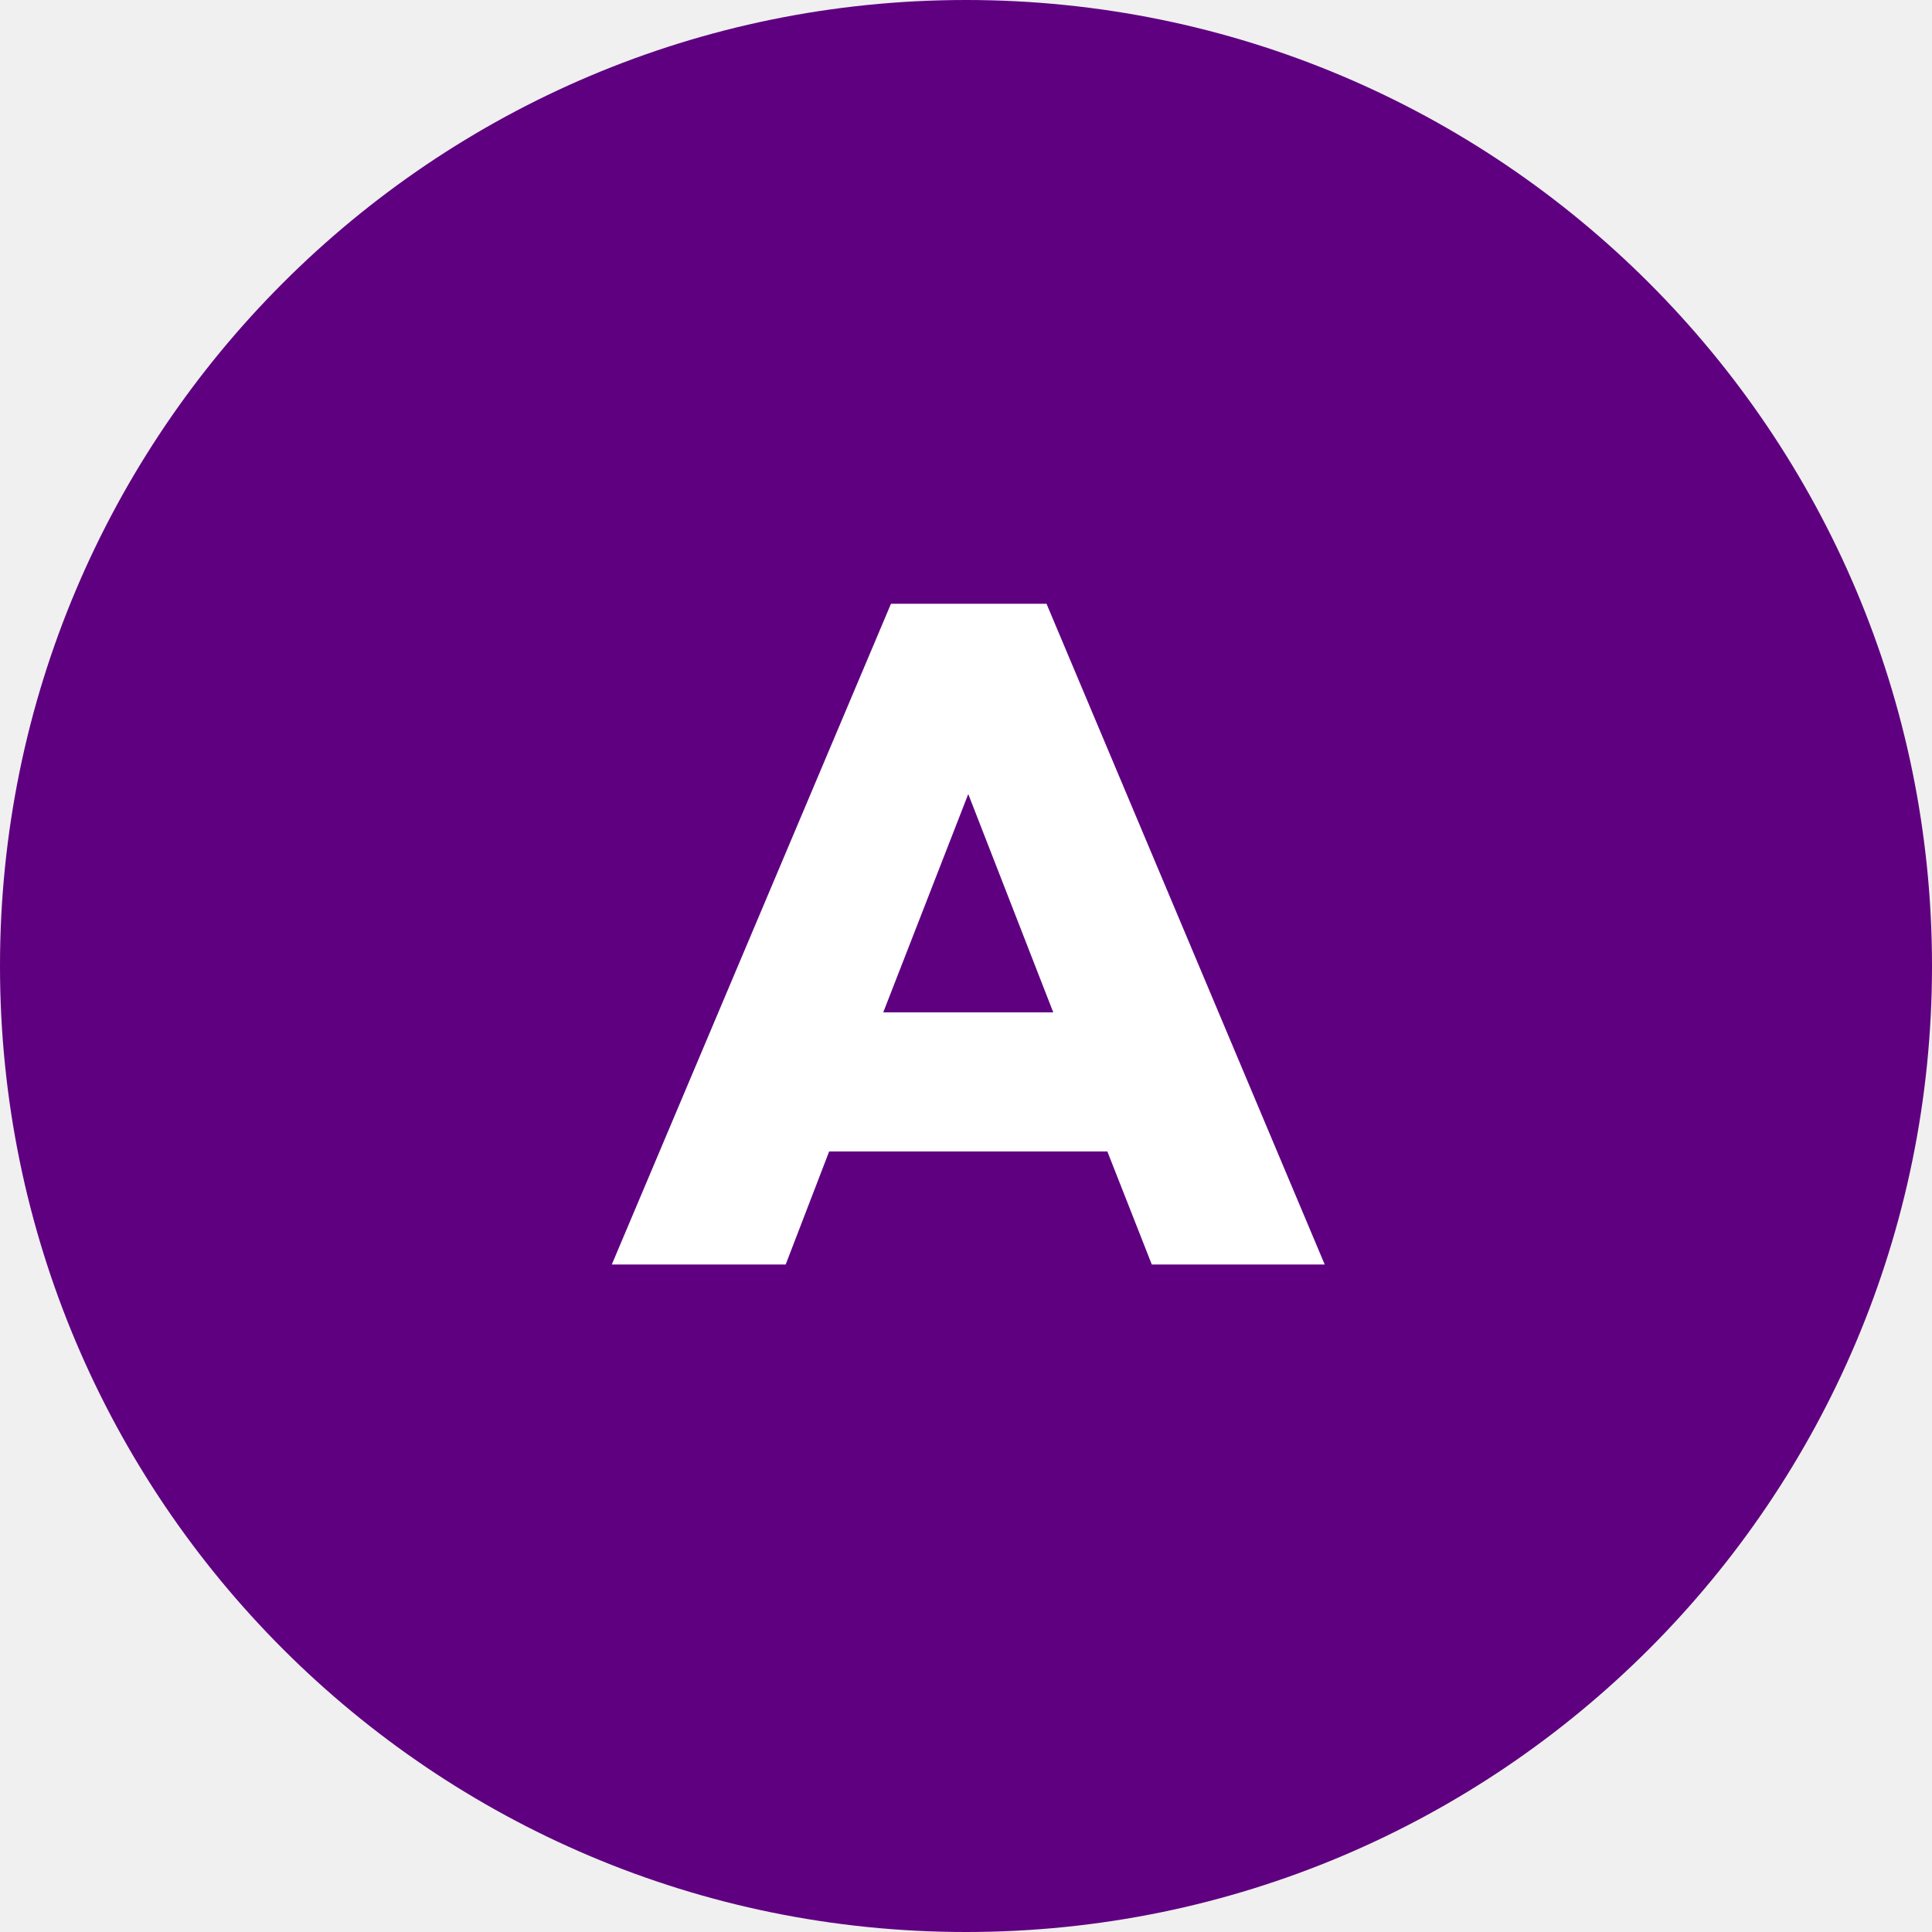
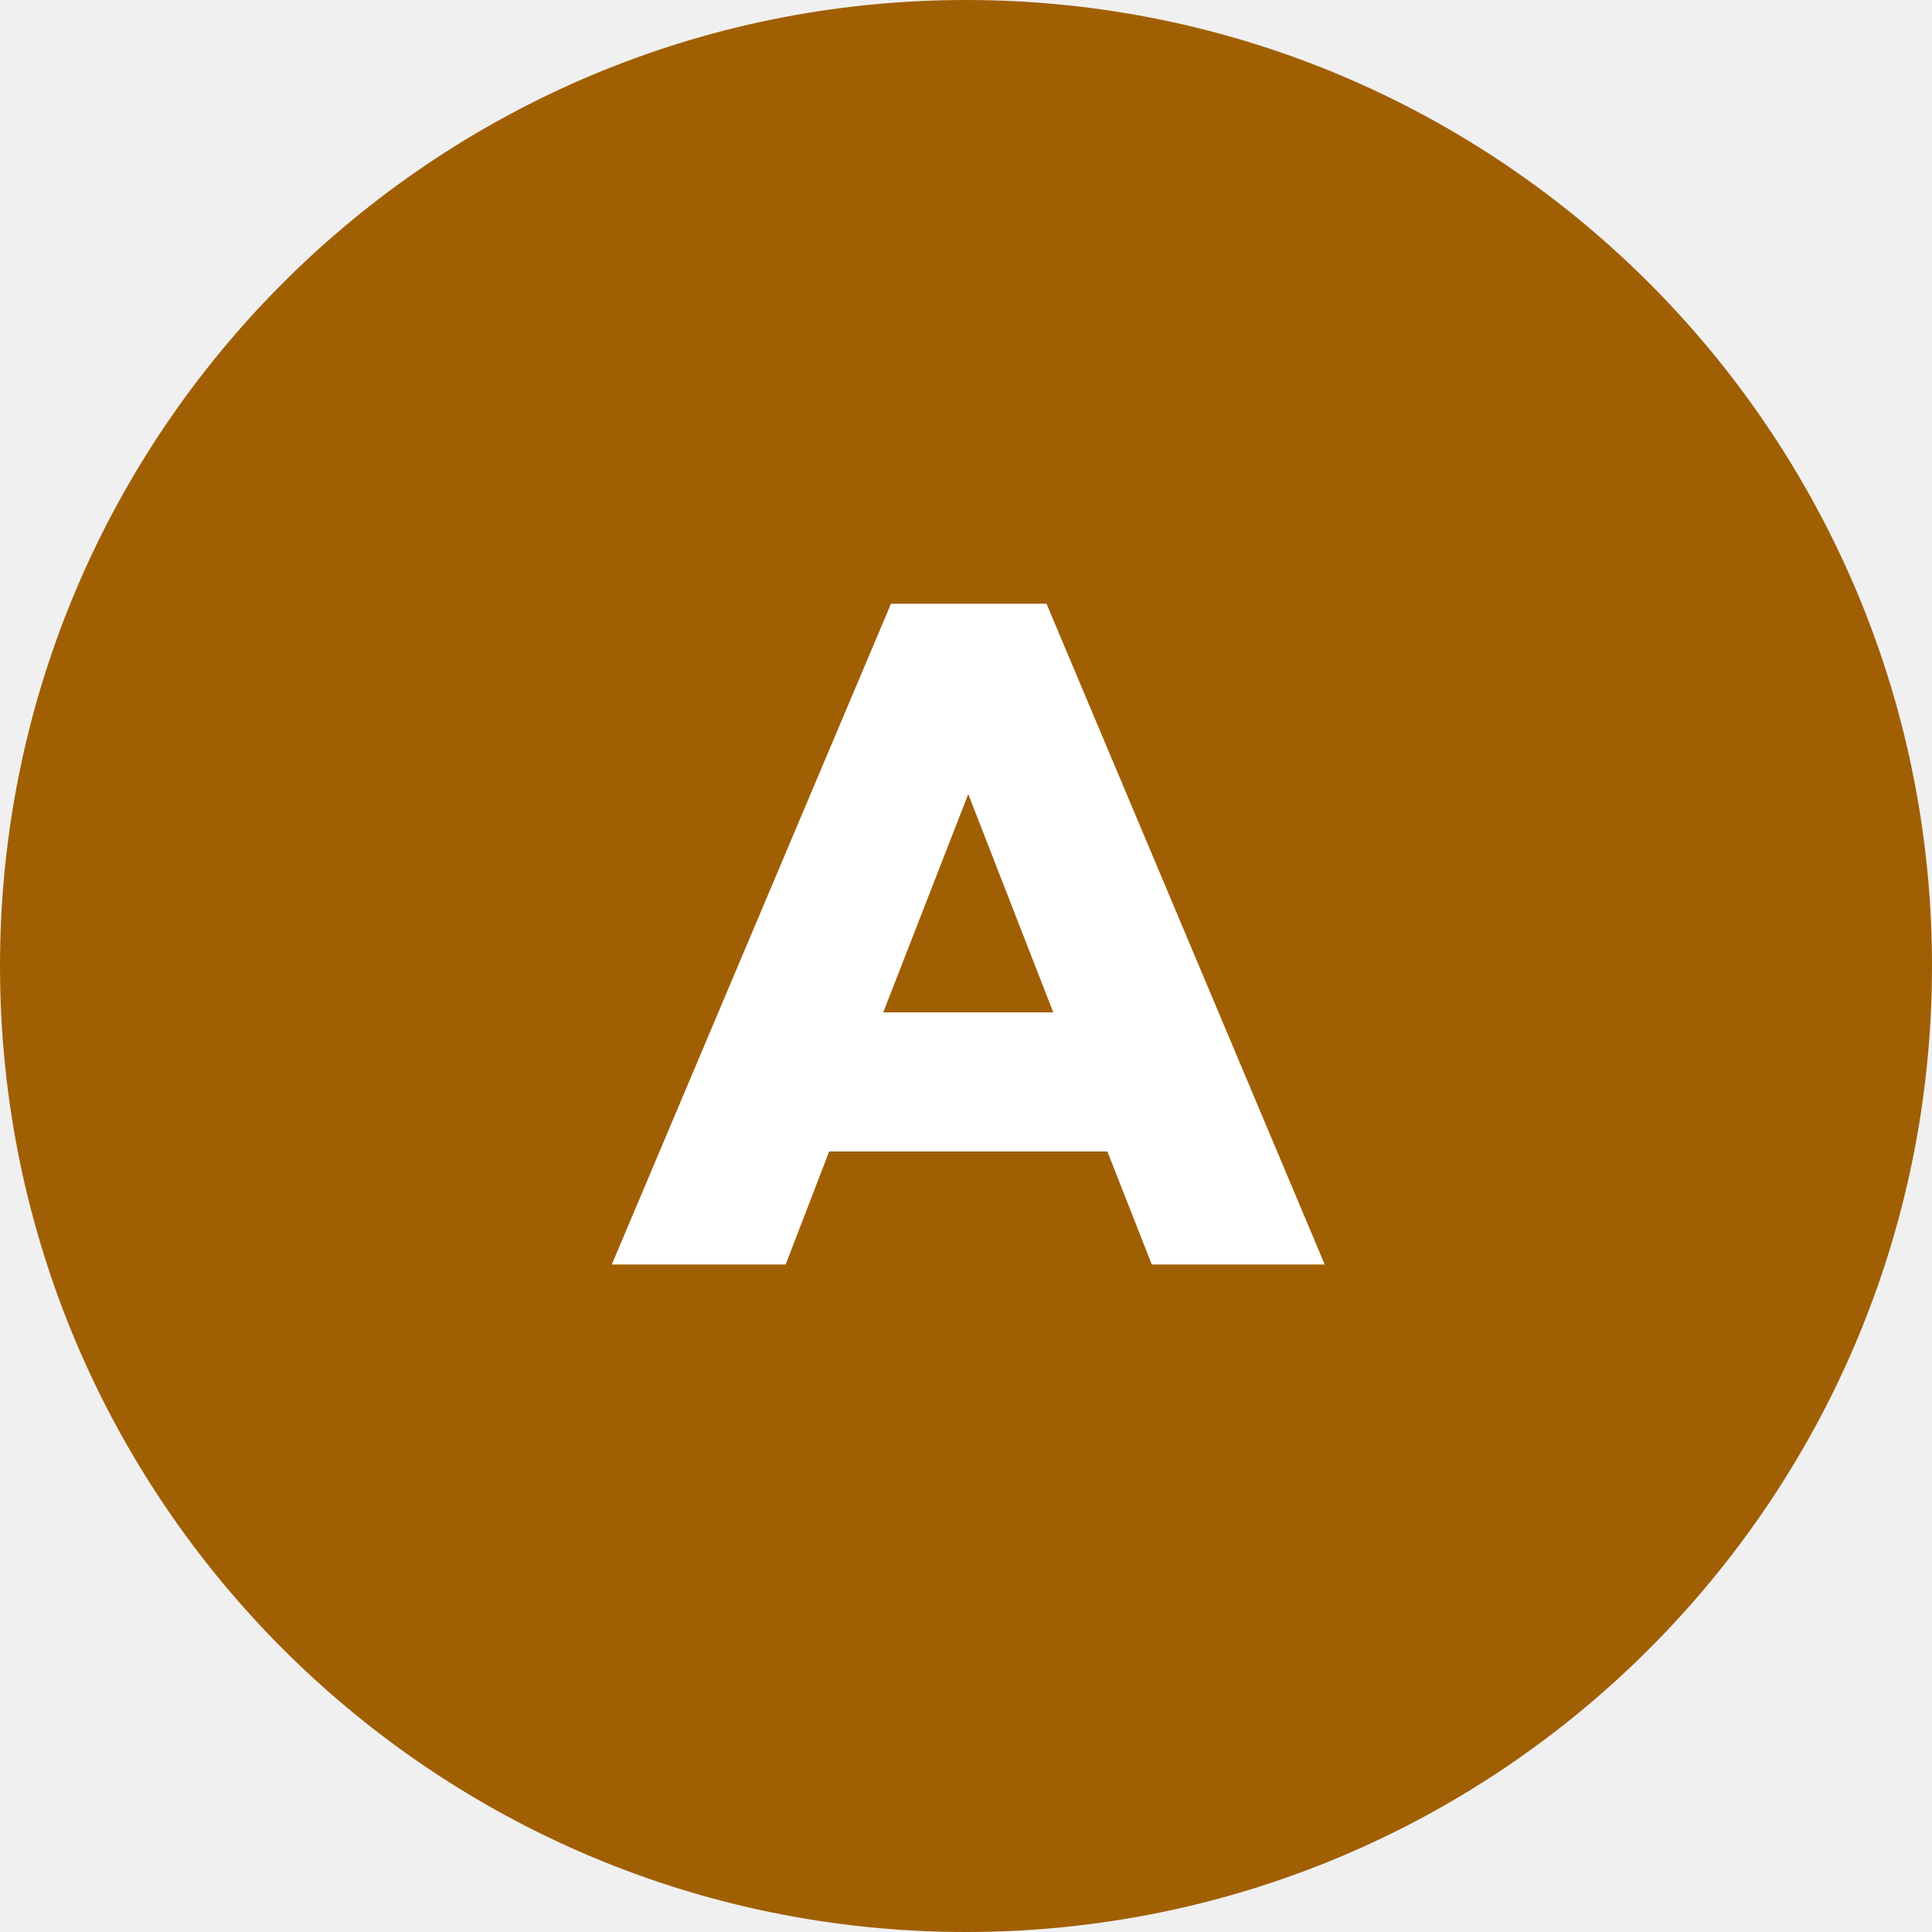
<svg xmlns="http://www.w3.org/2000/svg" width="24" height="24" viewBox="0 0 24 24" fill="none">
  <g clip-path="url(#clip0_61_2690)">
-     <path d="M12 24C18.627 24 24 18.627 24 12C24 5.373 18.627 0 12 0C5.373 0 0 5.373 0 12C0 18.627 5.373 24 12 24Z" fill="#5F0080" />
+     <path d="M12 24C18.627 24 24 18.627 24 12C24 5.373 18.627 0 12 0C5.373 0 0 5.373 0 12C0 18.627 5.373 24 12 24Z" fill="rgb(161, 95, 4)" />
    <path d="M9.76 15.708L10.3 14.304H13.756L14.308 15.708H16.456L13 7.5H11.068L7.6 15.708H9.76ZM13.084 12.576H10.972L12.028 9.864L13.084 12.576Z" fill="white" />
  </g>
  <defs>
    <clipPath id="clip0_61_2690">
      <rect width="24" height="24" fill="white" />
    </clipPath>
  </defs>
</svg>
